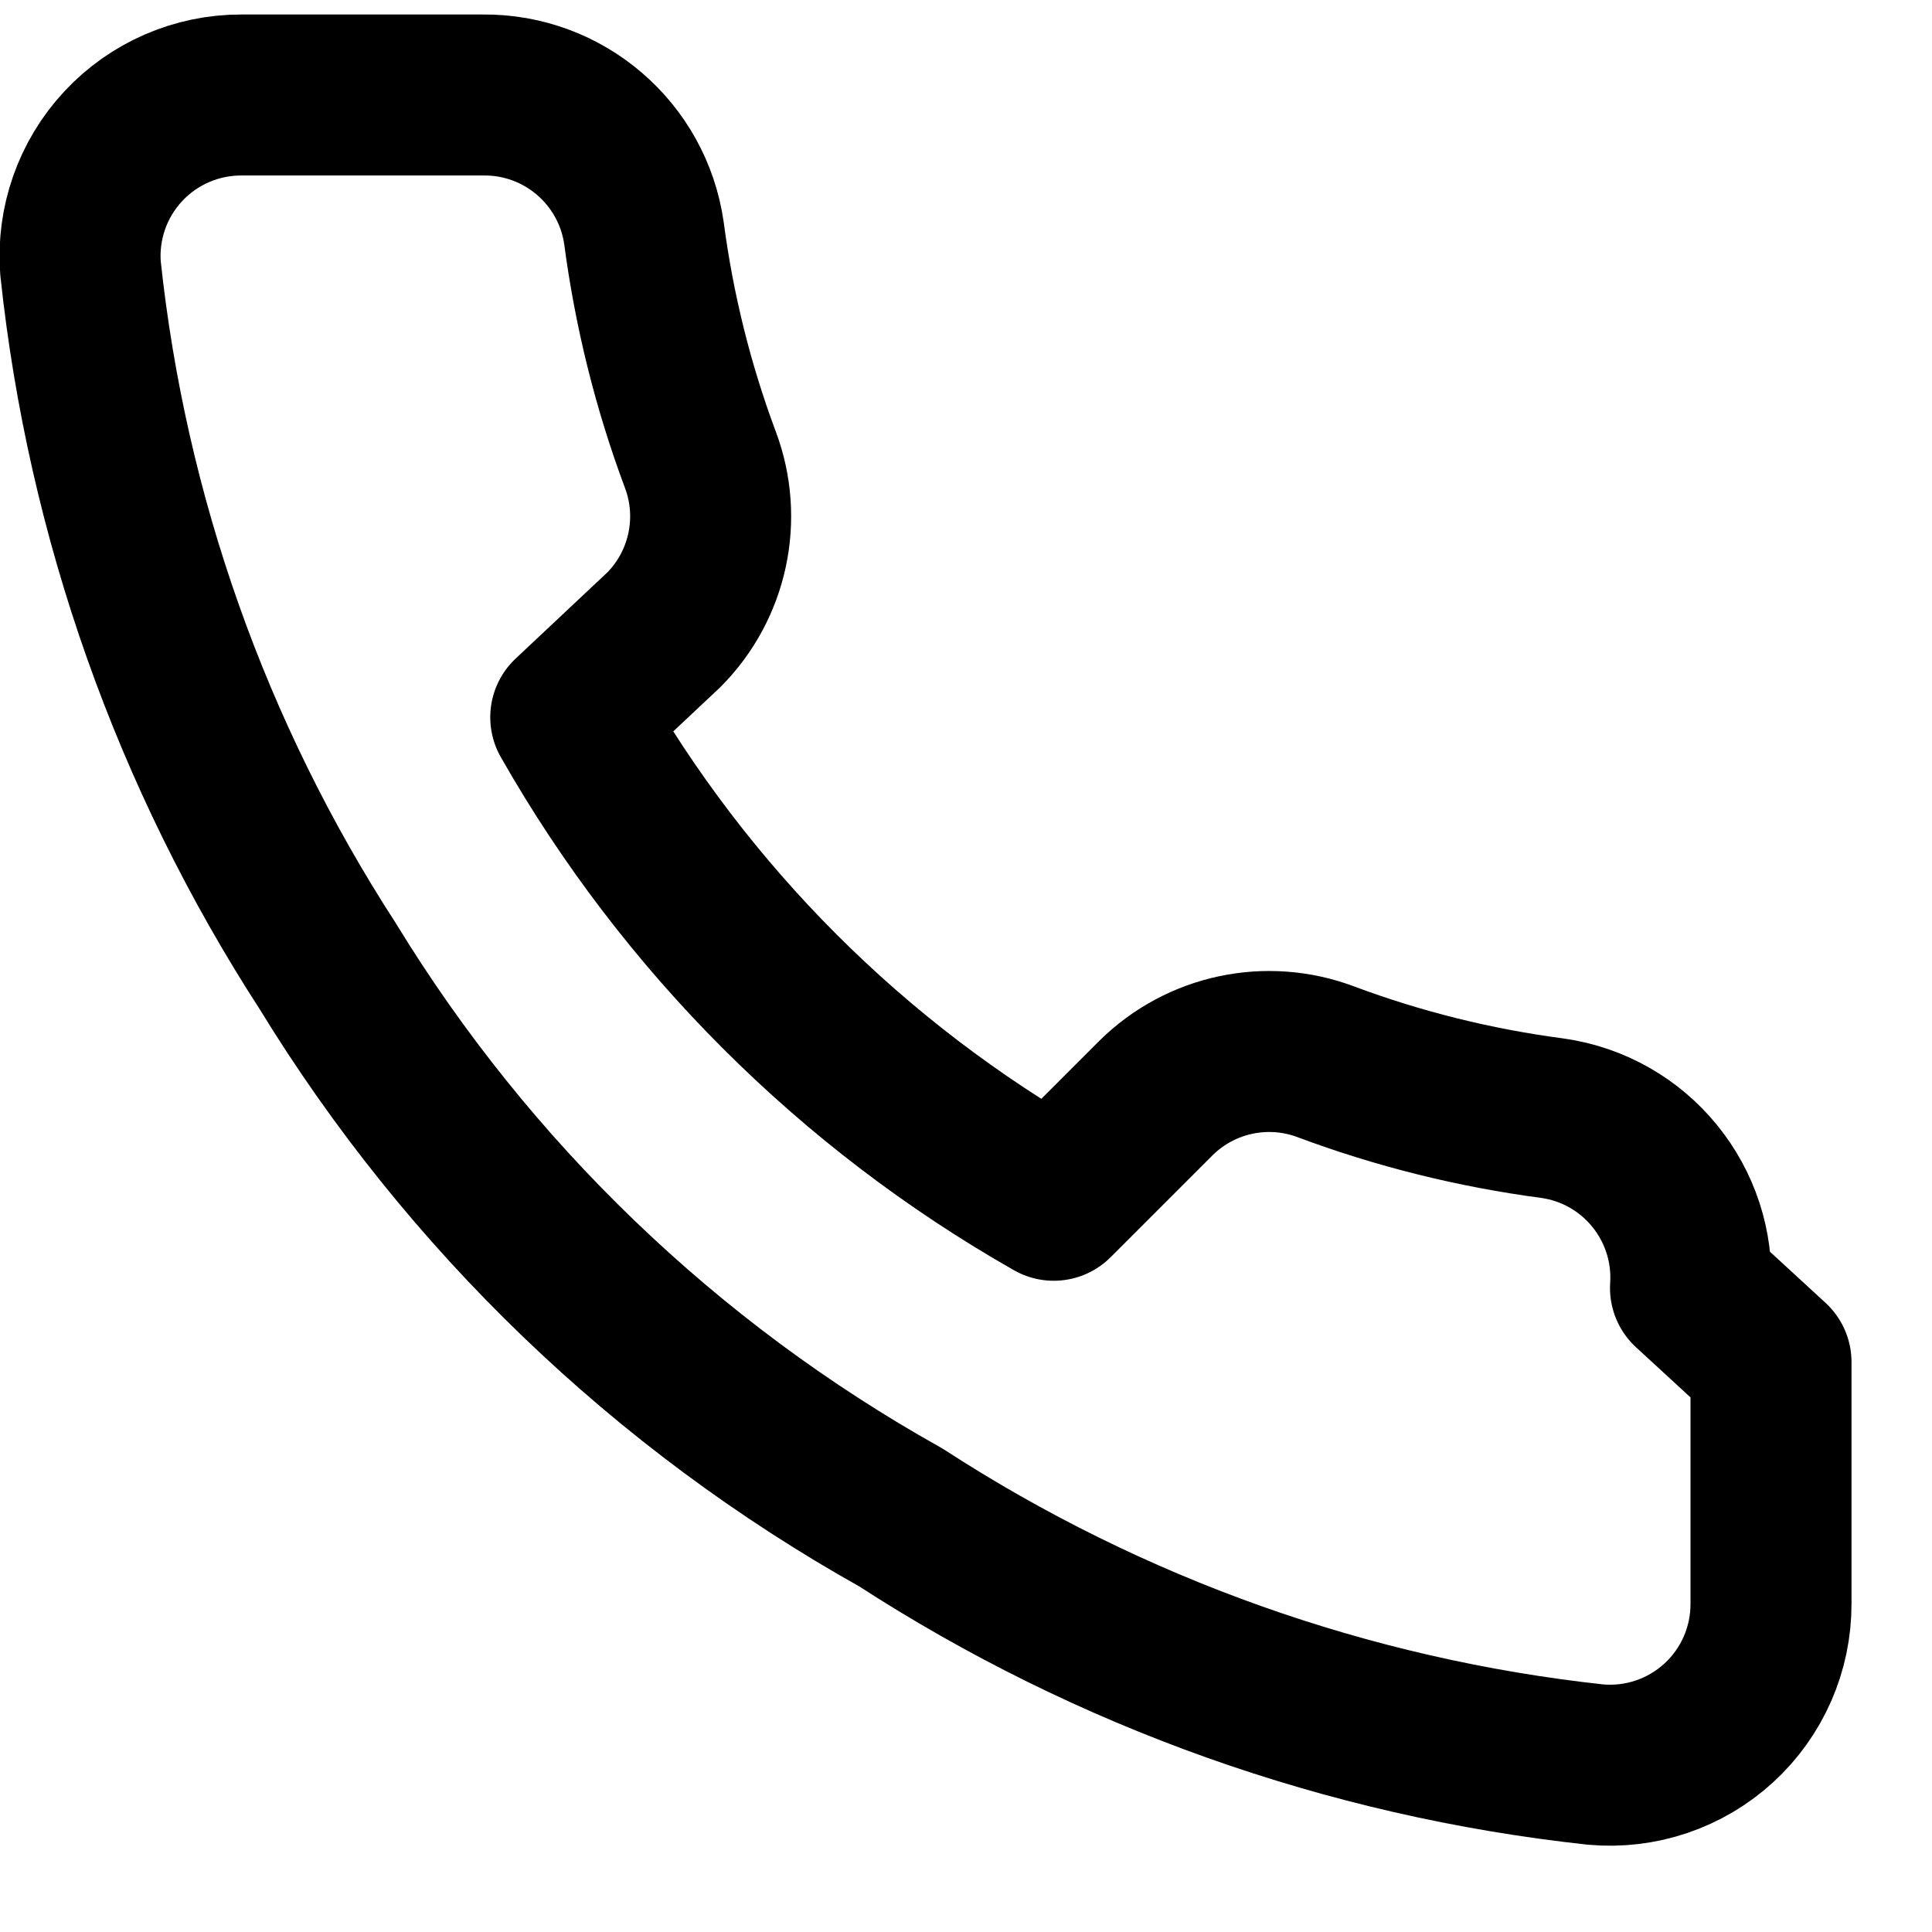
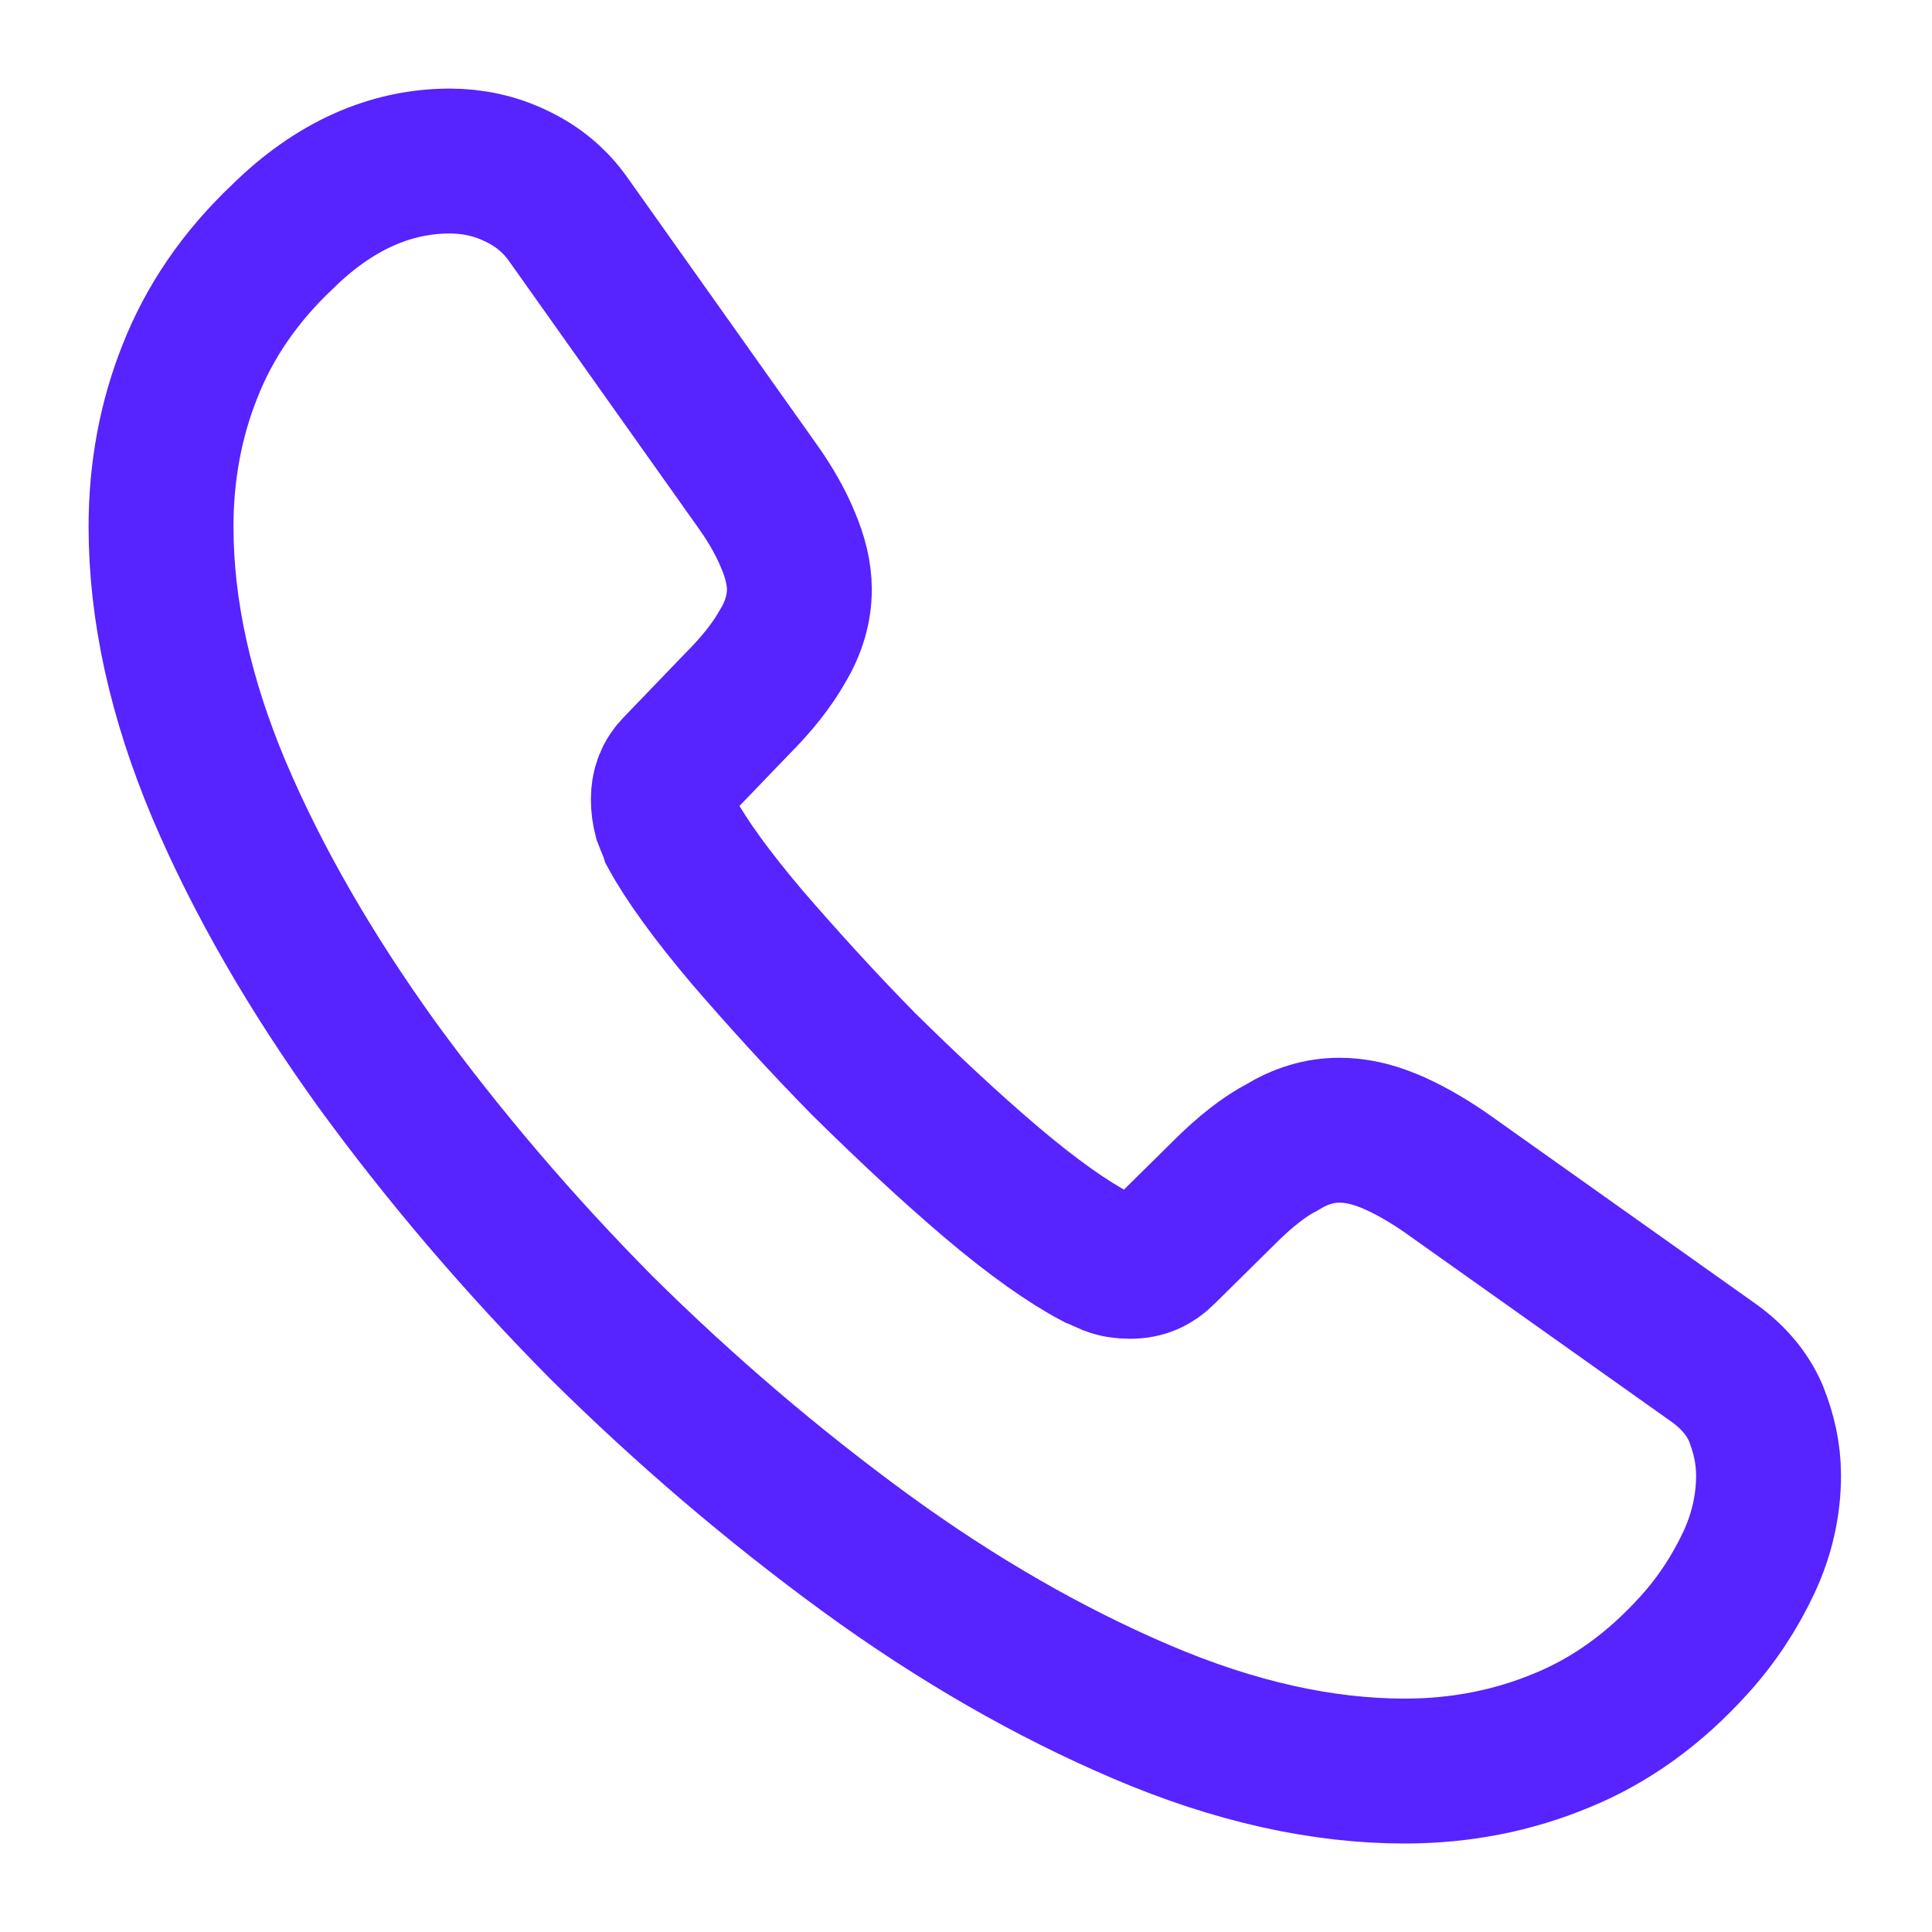
- <svg xmlns="http://www.w3.org/2000/svg" width="18" height="18" viewBox="0 0 24 24" fill="none" stroke="currentColor" stroke-width="2" stroke-linecap="round" stroke-linejoin="round">
-   <path d="M22 16.92v3a2 2 0 0 1-2.18 2 19.79 19.79 0 0 1-8.63-3.07A19.5 19.5 0 0 1 4.07 12a19.79 19.79 0 0 1-3.07-8.67A2 2 0 0 1 3 1.18h3a2 2 0 0 1 2 1.72c.127.96.361 1.903.7 2.81a2 2 0 0 1-.45 2.11L7.09 8.91a16 16 0 0 0 6 6l1.27-1.27a2 2 0 0 1 2.11-.45c.907.339 1.85.573 2.81.7A2 2 0 0 1 21 16z" />
+ <svg xmlns="http://www.w3.org/2000/svg" width="20" height="20" viewBox="0 0 20 20" fill="none">
+   <path d="M18.308 15.275C18.308 15.575 18.242 15.884 18.1 16.184C17.958 16.484 17.775 16.767 17.533 17.034C17.125 17.484 16.675 17.809 16.167 18.017C15.667 18.225 15.125 18.334 14.542 18.334C13.692 18.334 12.783 18.134 11.825 17.725C10.867 17.317 9.908 16.767 8.958 16.075C8 15.375 7.092 14.6 6.225 13.742C5.367 12.875 4.592 11.967 3.9 11.017C3.217 10.067 2.667 9.117 2.267 8.175C1.867 7.225 1.667 6.317 1.667 5.45C1.667 4.884 1.767 4.342 1.967 3.842C2.167 3.334 2.483 2.867 2.925 2.45C3.458 1.925 4.042 1.667 4.658 1.667C4.892 1.667 5.125 1.717 5.333 1.817C5.55 1.917 5.742 2.067 5.892 2.284L7.825 5.009C7.975 5.217 8.083 5.409 8.158 5.592C8.233 5.767 8.275 5.942 8.275 6.1C8.275 6.3 8.217 6.5 8.1 6.692C7.992 6.884 7.833 7.084 7.633 7.284L7 7.942C6.908 8.034 6.867 8.142 6.867 8.275C6.867 8.342 6.875 8.4 6.892 8.467C6.917 8.534 6.942 8.584 6.958 8.634C7.108 8.909 7.367 9.267 7.733 9.7C8.108 10.134 8.508 10.575 8.942 11.017C9.392 11.459 9.825 11.867 10.267 12.242C10.7 12.609 11.058 12.859 11.342 13.009C11.383 13.025 11.433 13.05 11.492 13.075C11.558 13.1 11.625 13.109 11.7 13.109C11.842 13.109 11.95 13.059 12.042 12.967L12.675 12.342C12.883 12.134 13.083 11.975 13.275 11.875C13.467 11.759 13.658 11.7 13.867 11.7C14.025 11.7 14.192 11.734 14.375 11.809C14.558 11.884 14.75 11.992 14.958 12.134L17.717 14.092C17.933 14.242 18.083 14.417 18.175 14.625C18.258 14.834 18.308 15.042 18.308 15.275Z" stroke="#5723FF" stroke-width="1.5" stroke-miterlimit="10" />
</svg>
